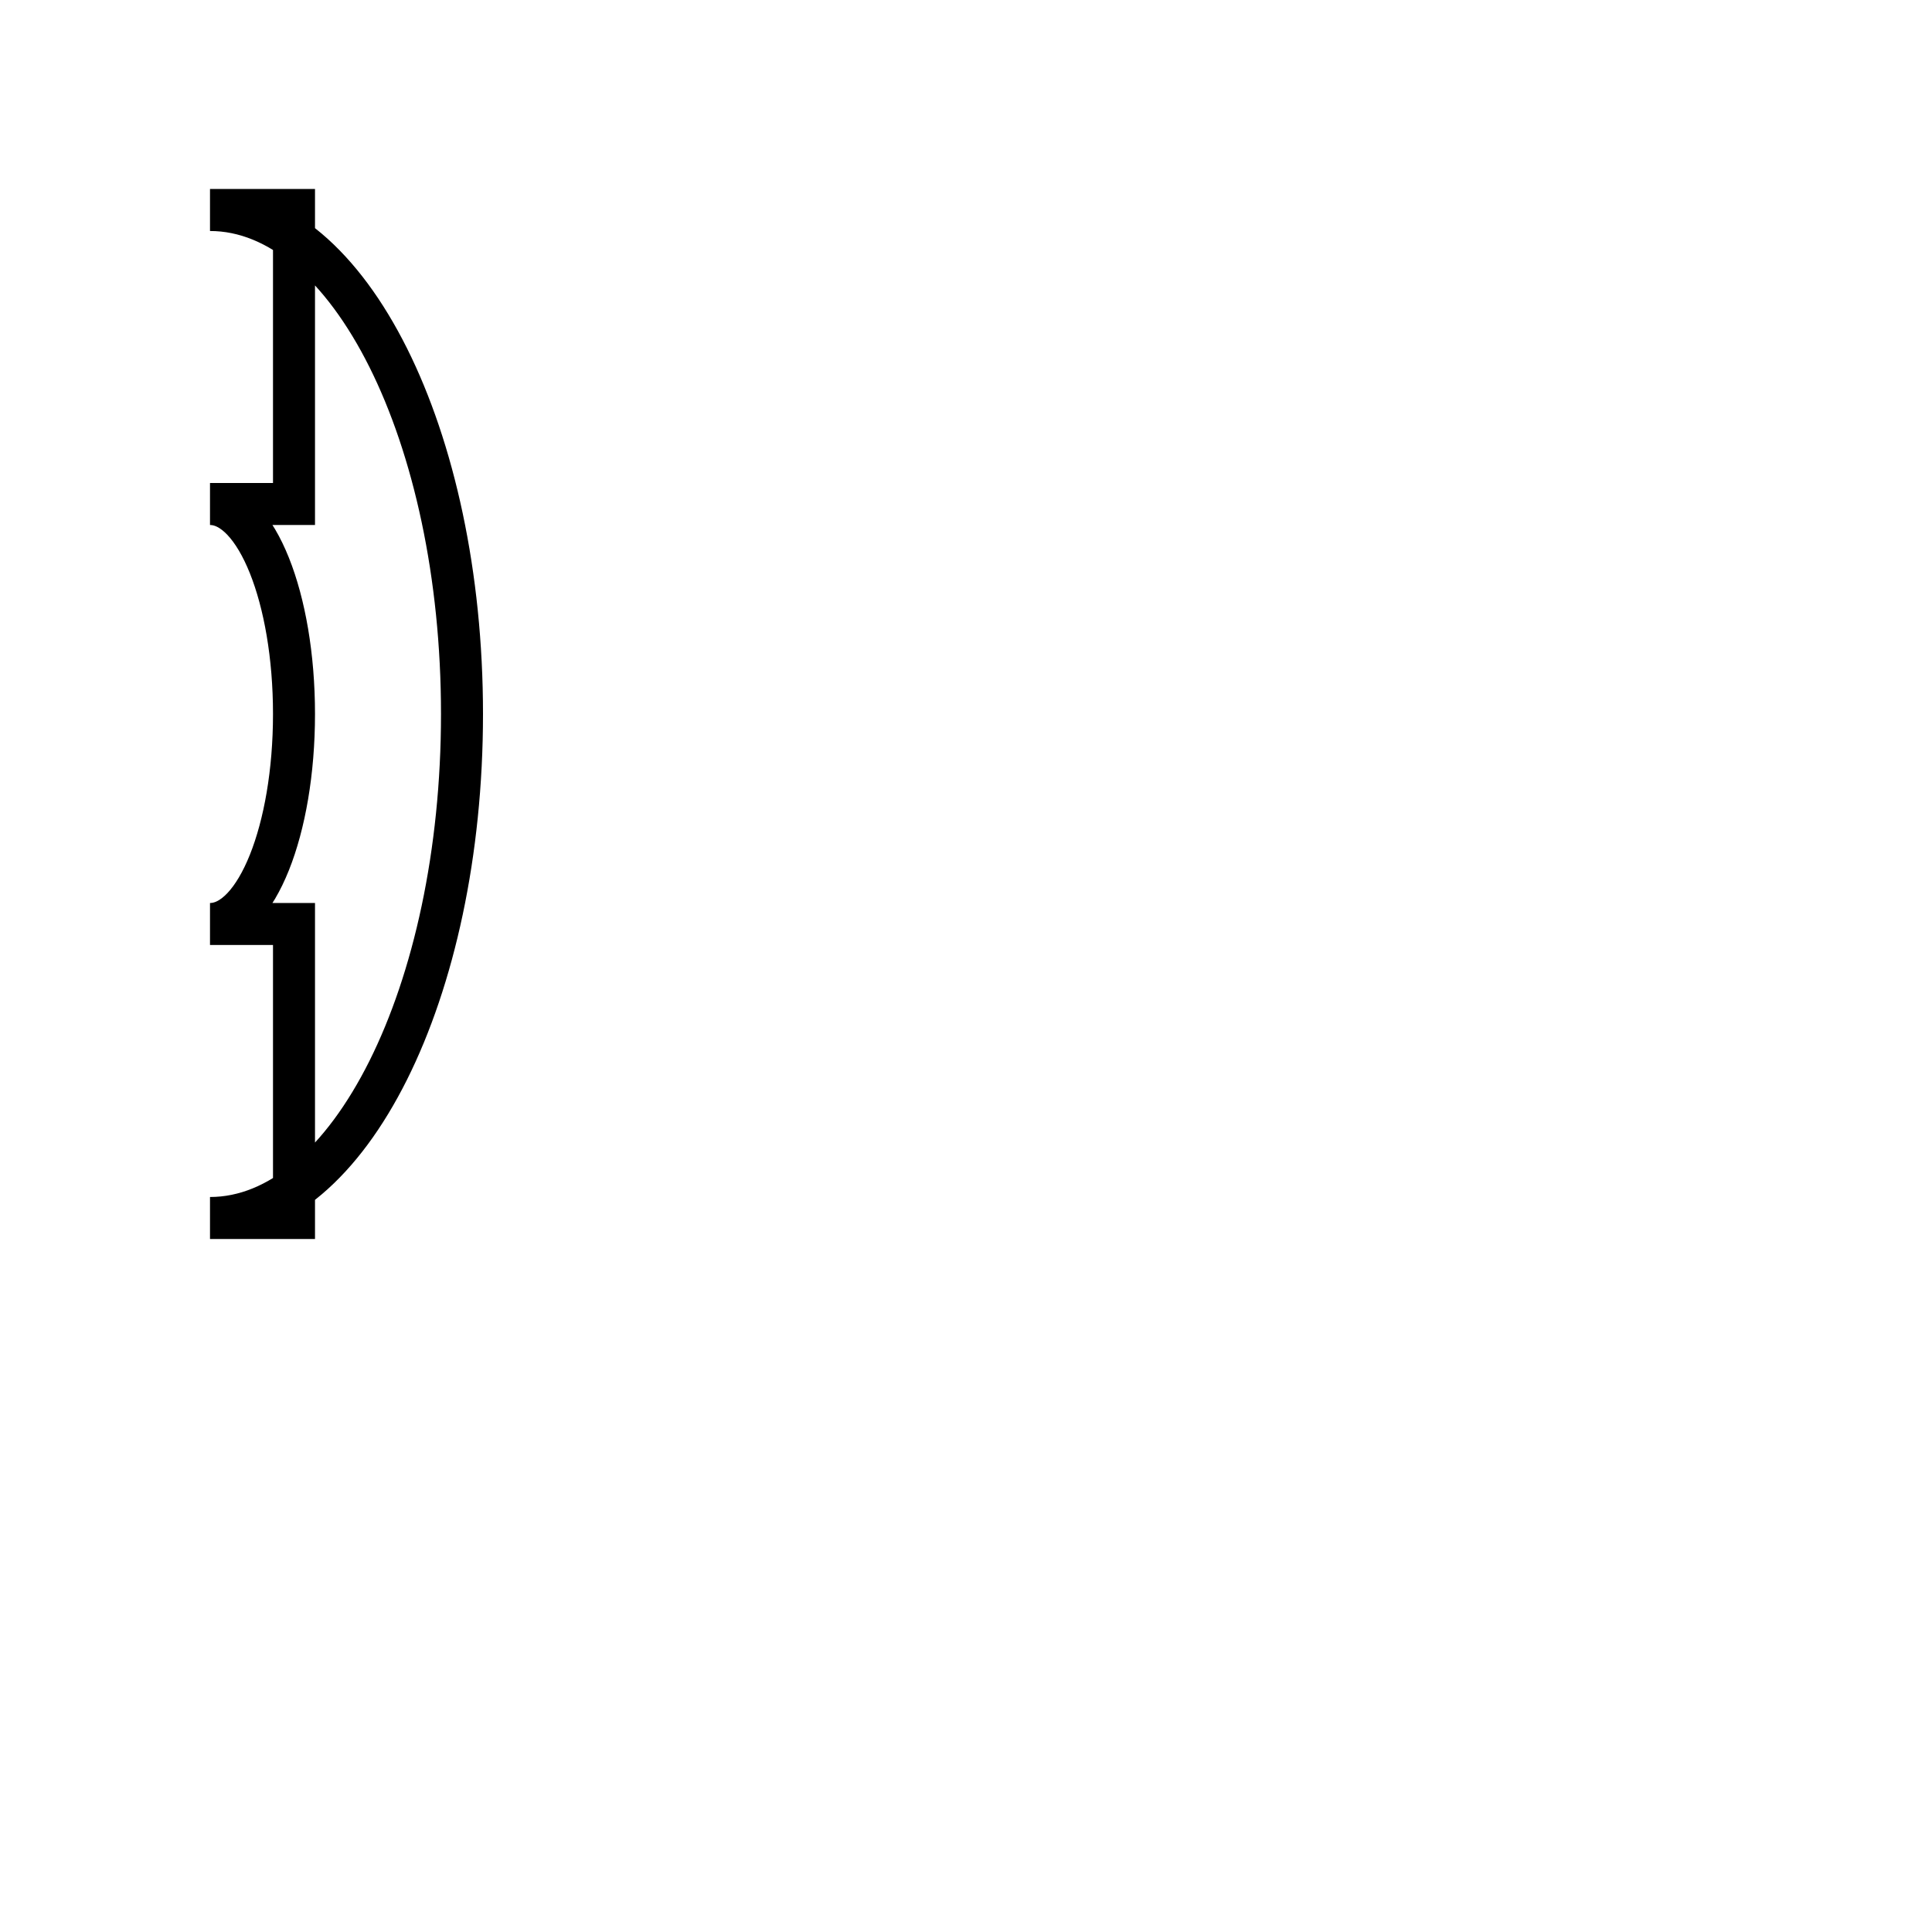
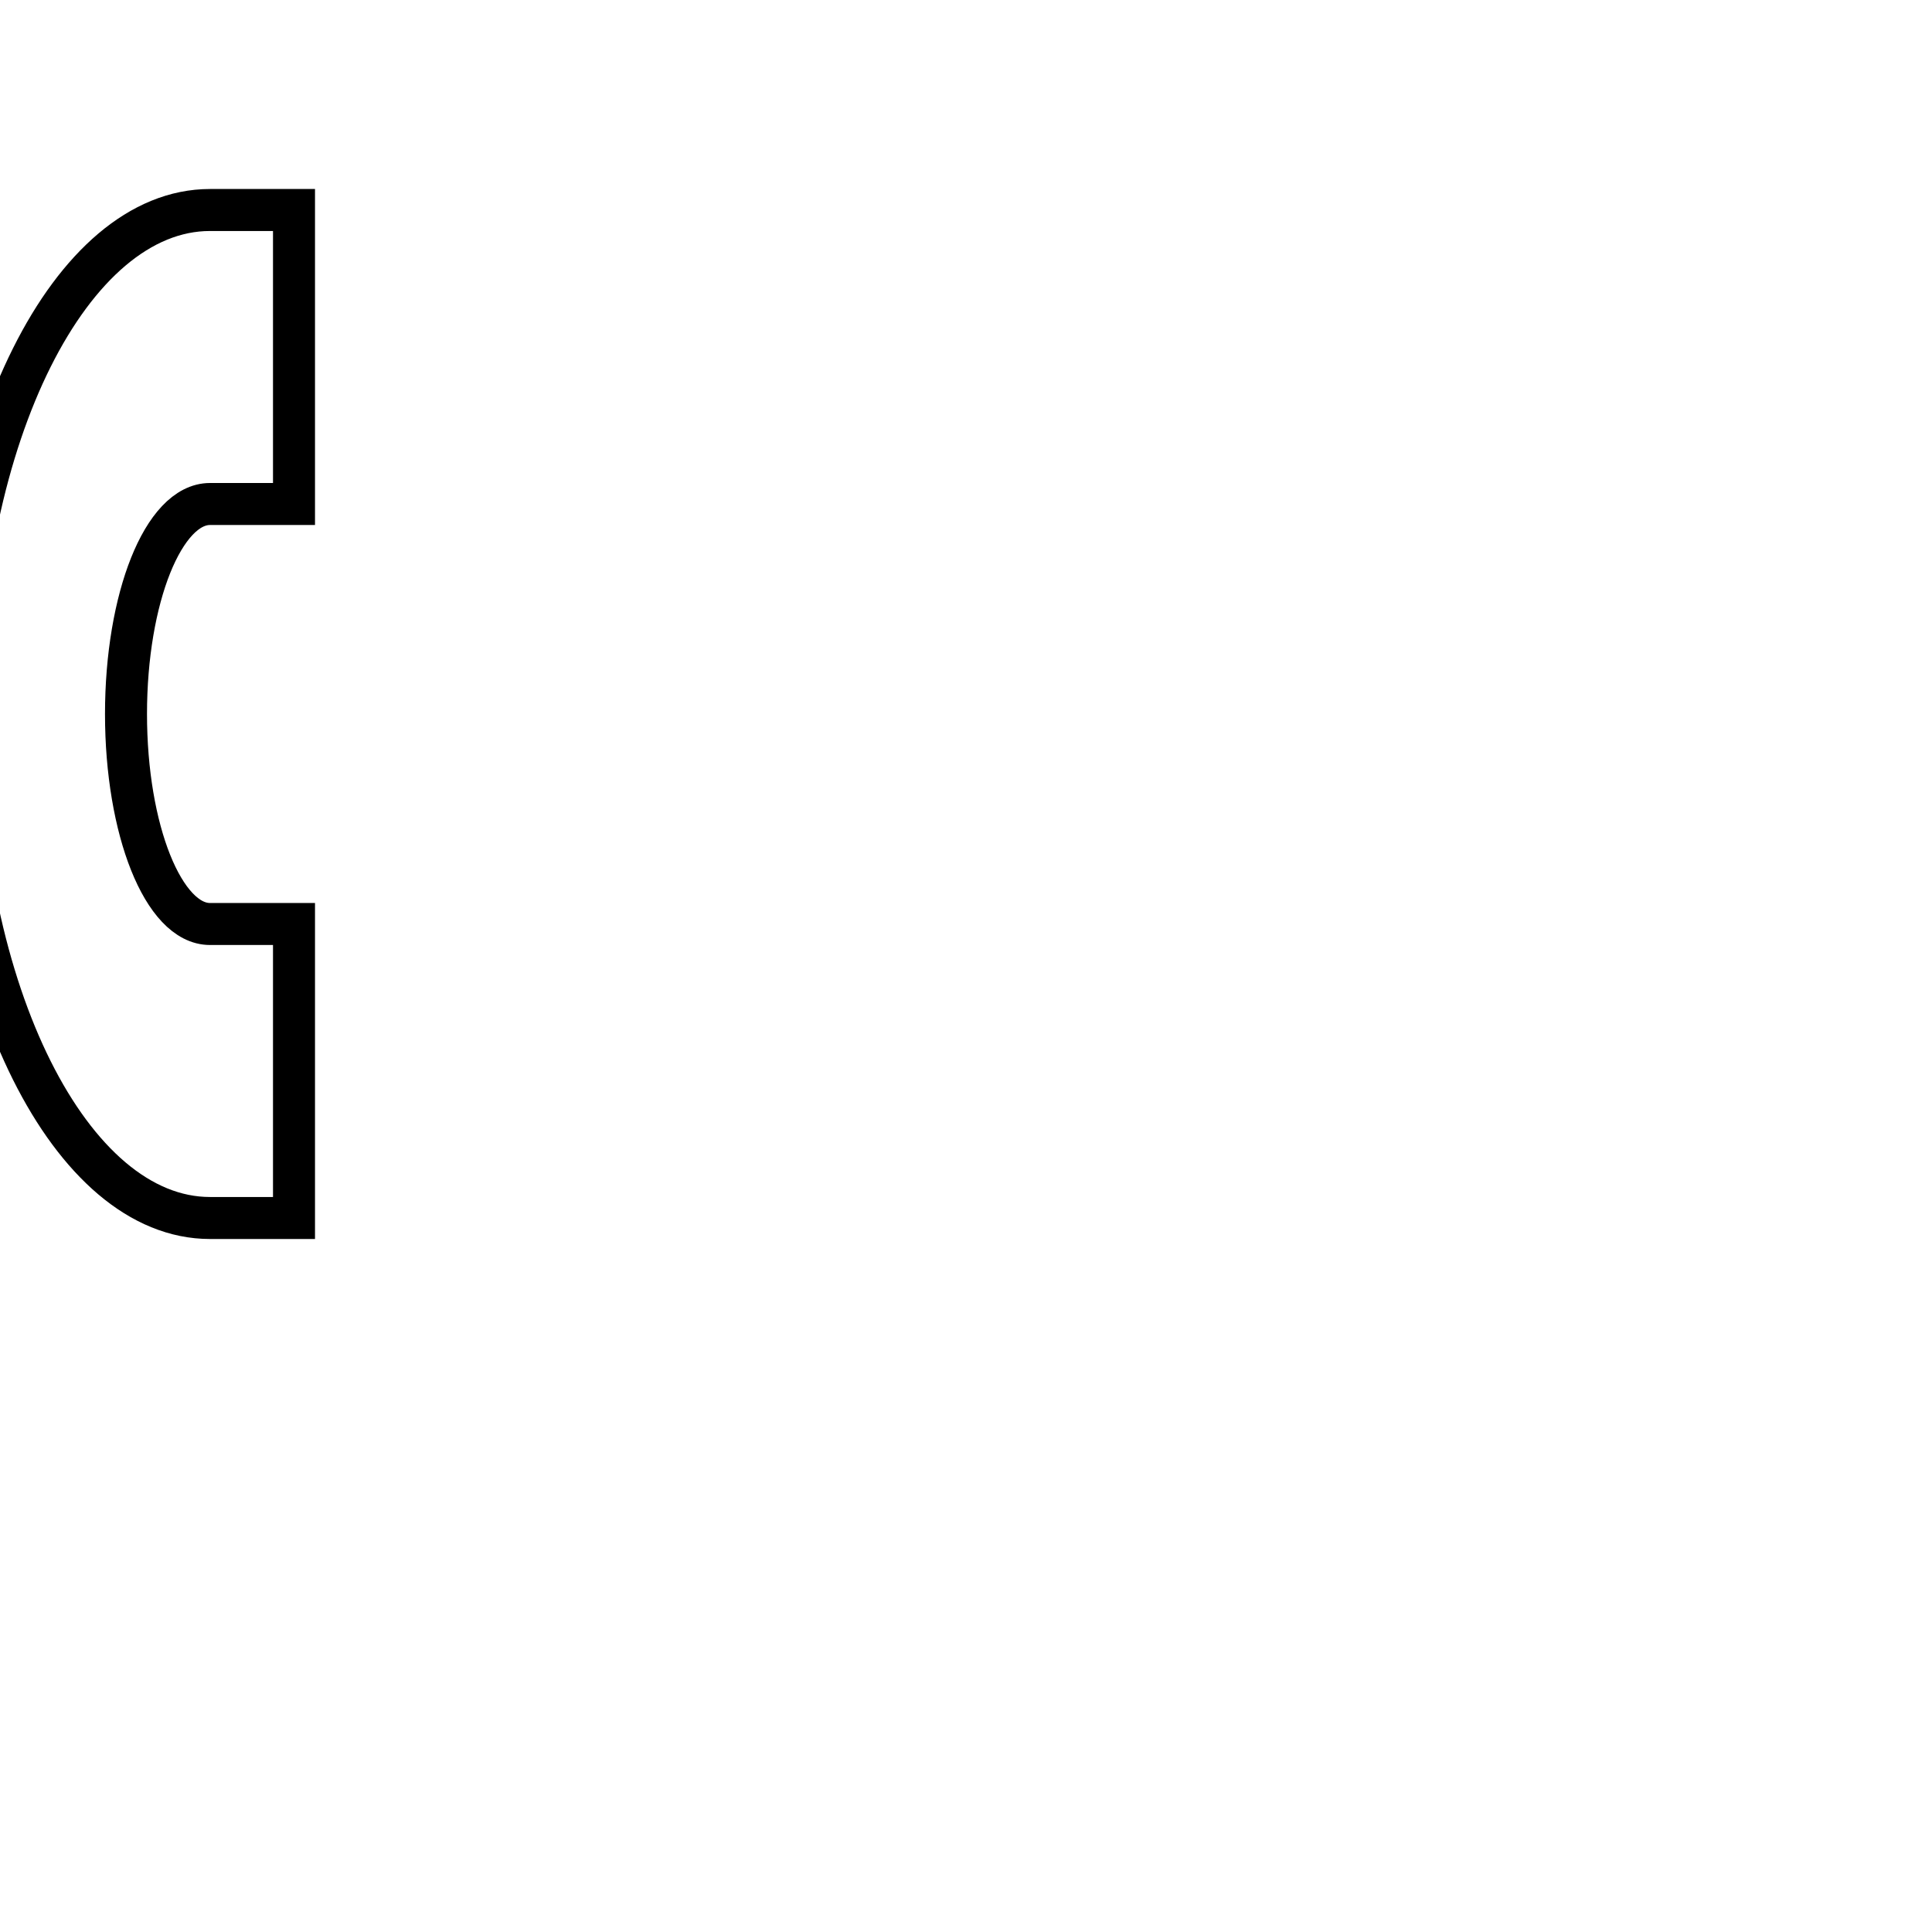
<svg xmlns="http://www.w3.org/2000/svg" width="360" height="360" viewBox="-5 -5 46 46" fill="none" stroke="currentColor" stroke-width="1">
-   <path d="     M 2 0     L 2 7     L 0 7     A 2 5 0 0 1 0 17     L 2 17     L 2 24     L 0 24     A 6 12 0 0 0 0 0     Z" />
+   <path d="     M 2 0     L 2 7     L 0 7     A 2 5 0 0 0 0 17     L 2 17     L 2 24     L 0 24     A 6 12 0 0 1 0 0     Z" />
</svg>
